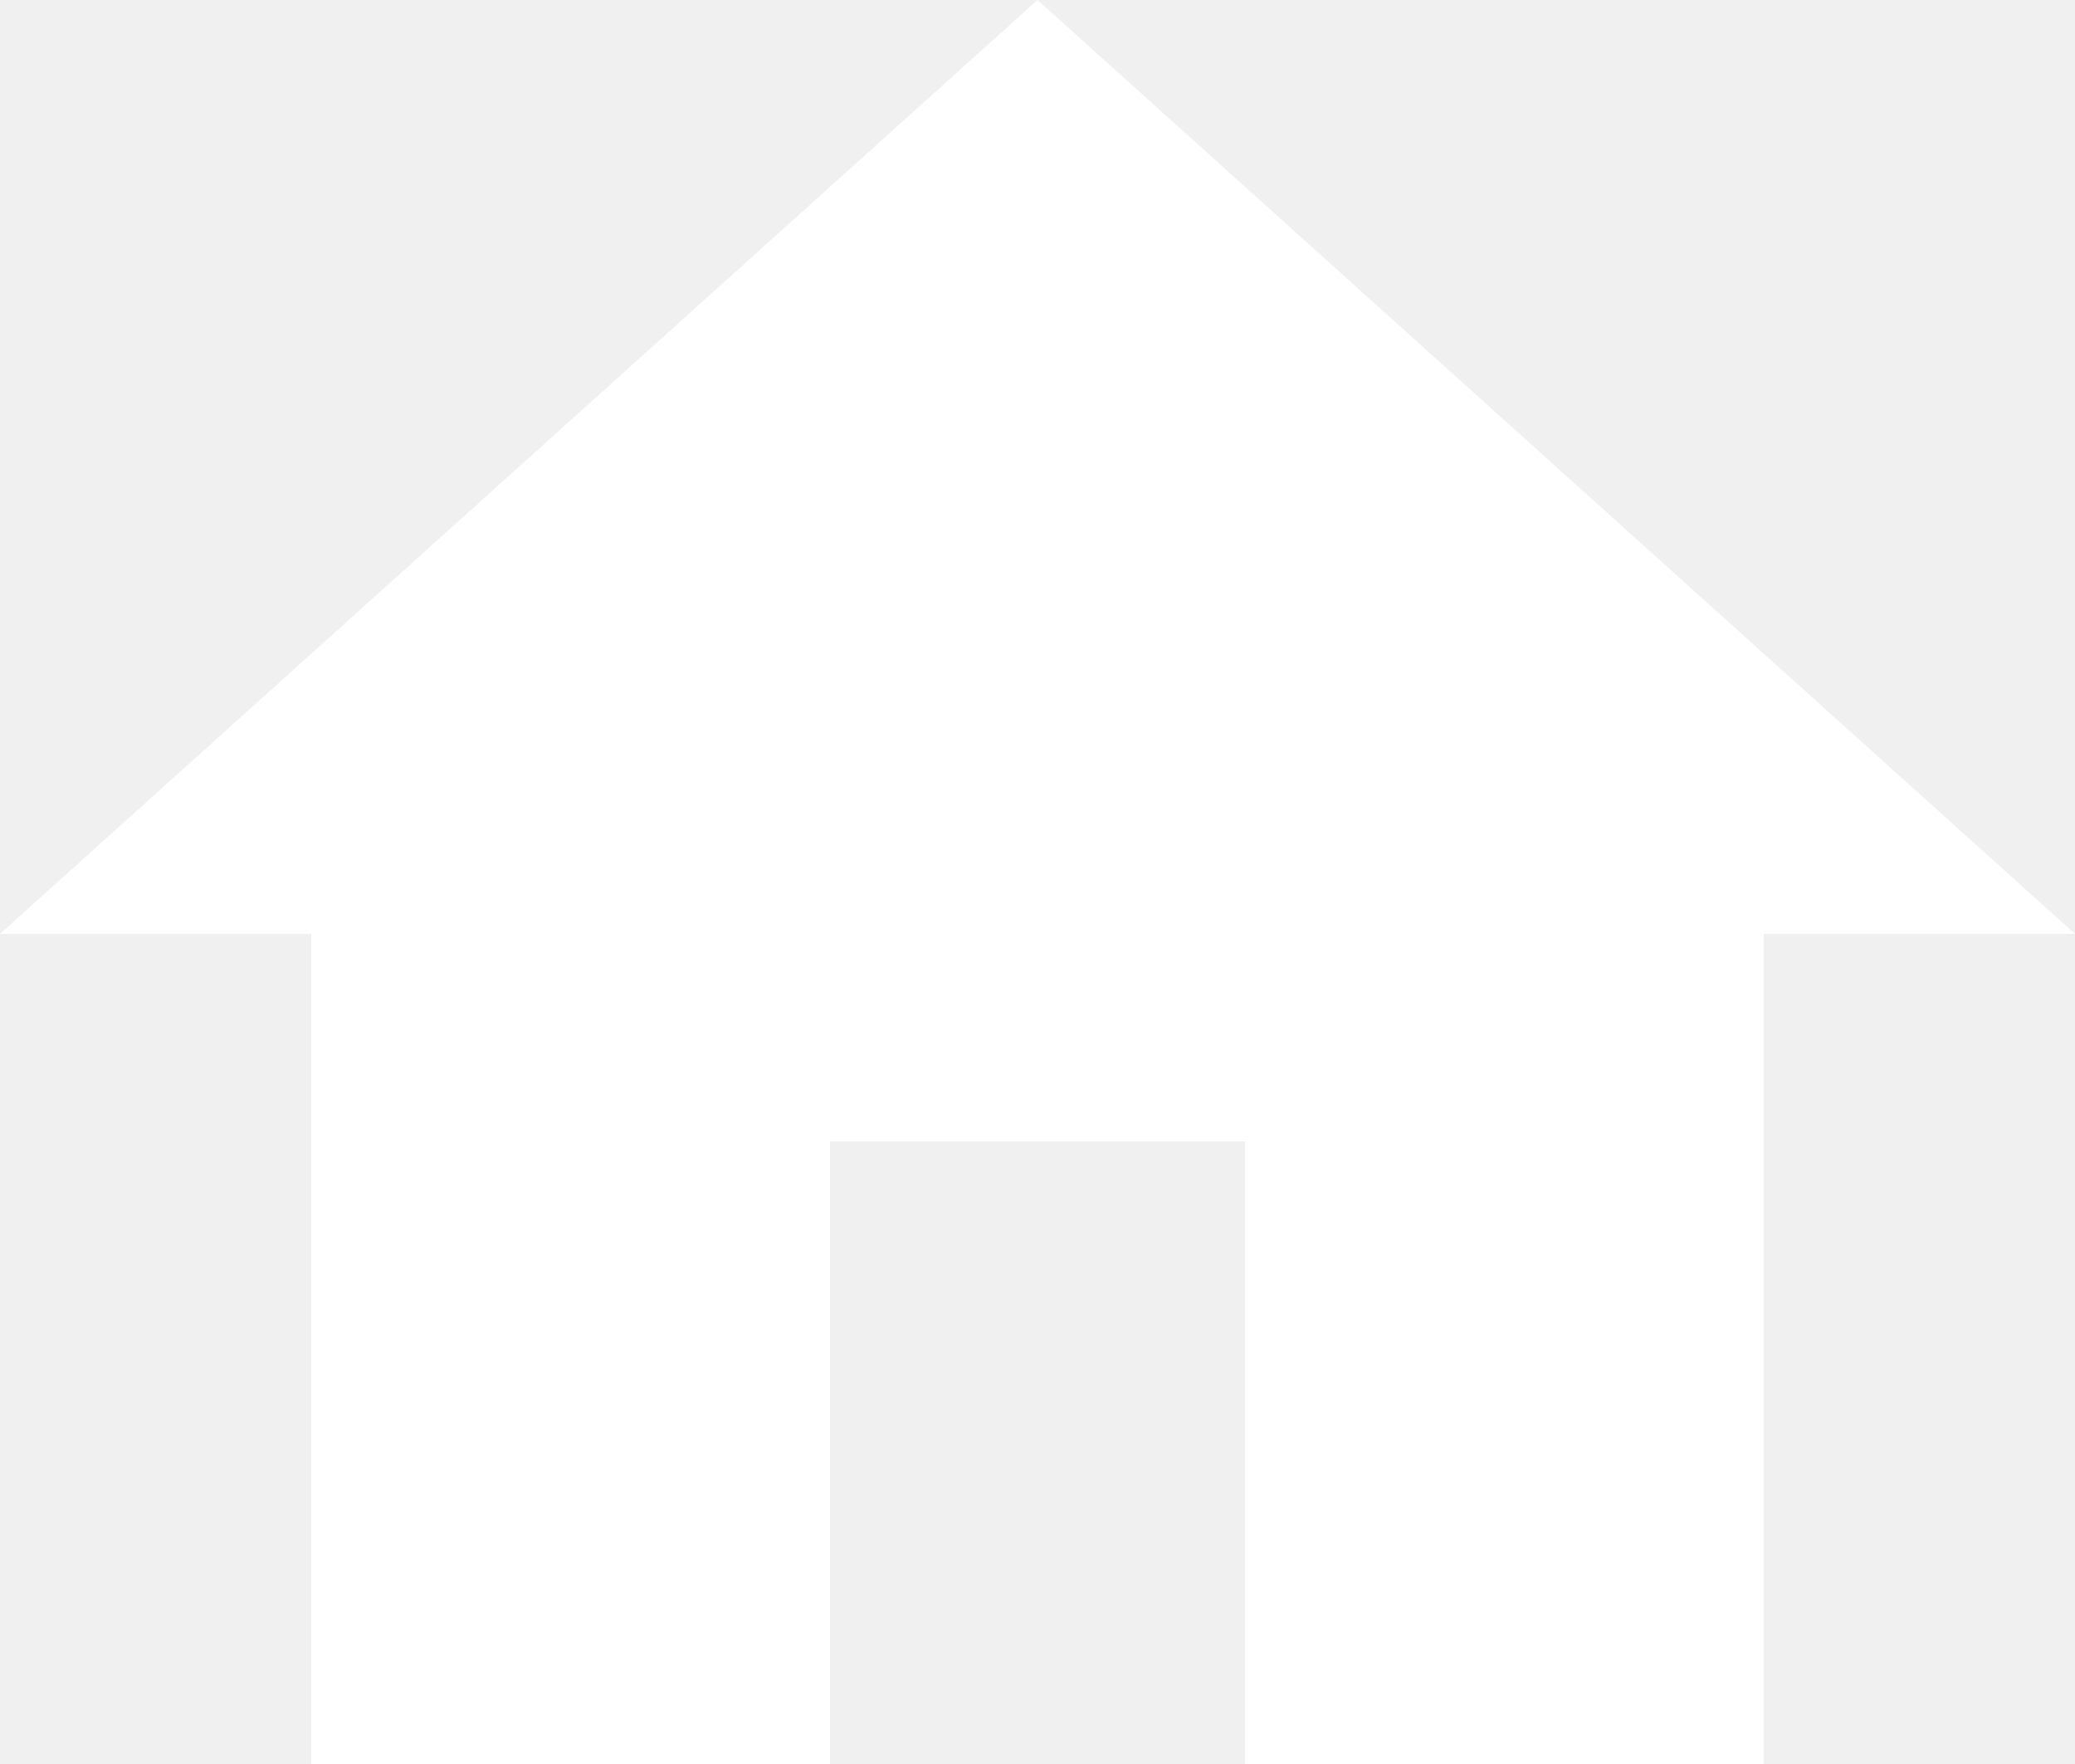
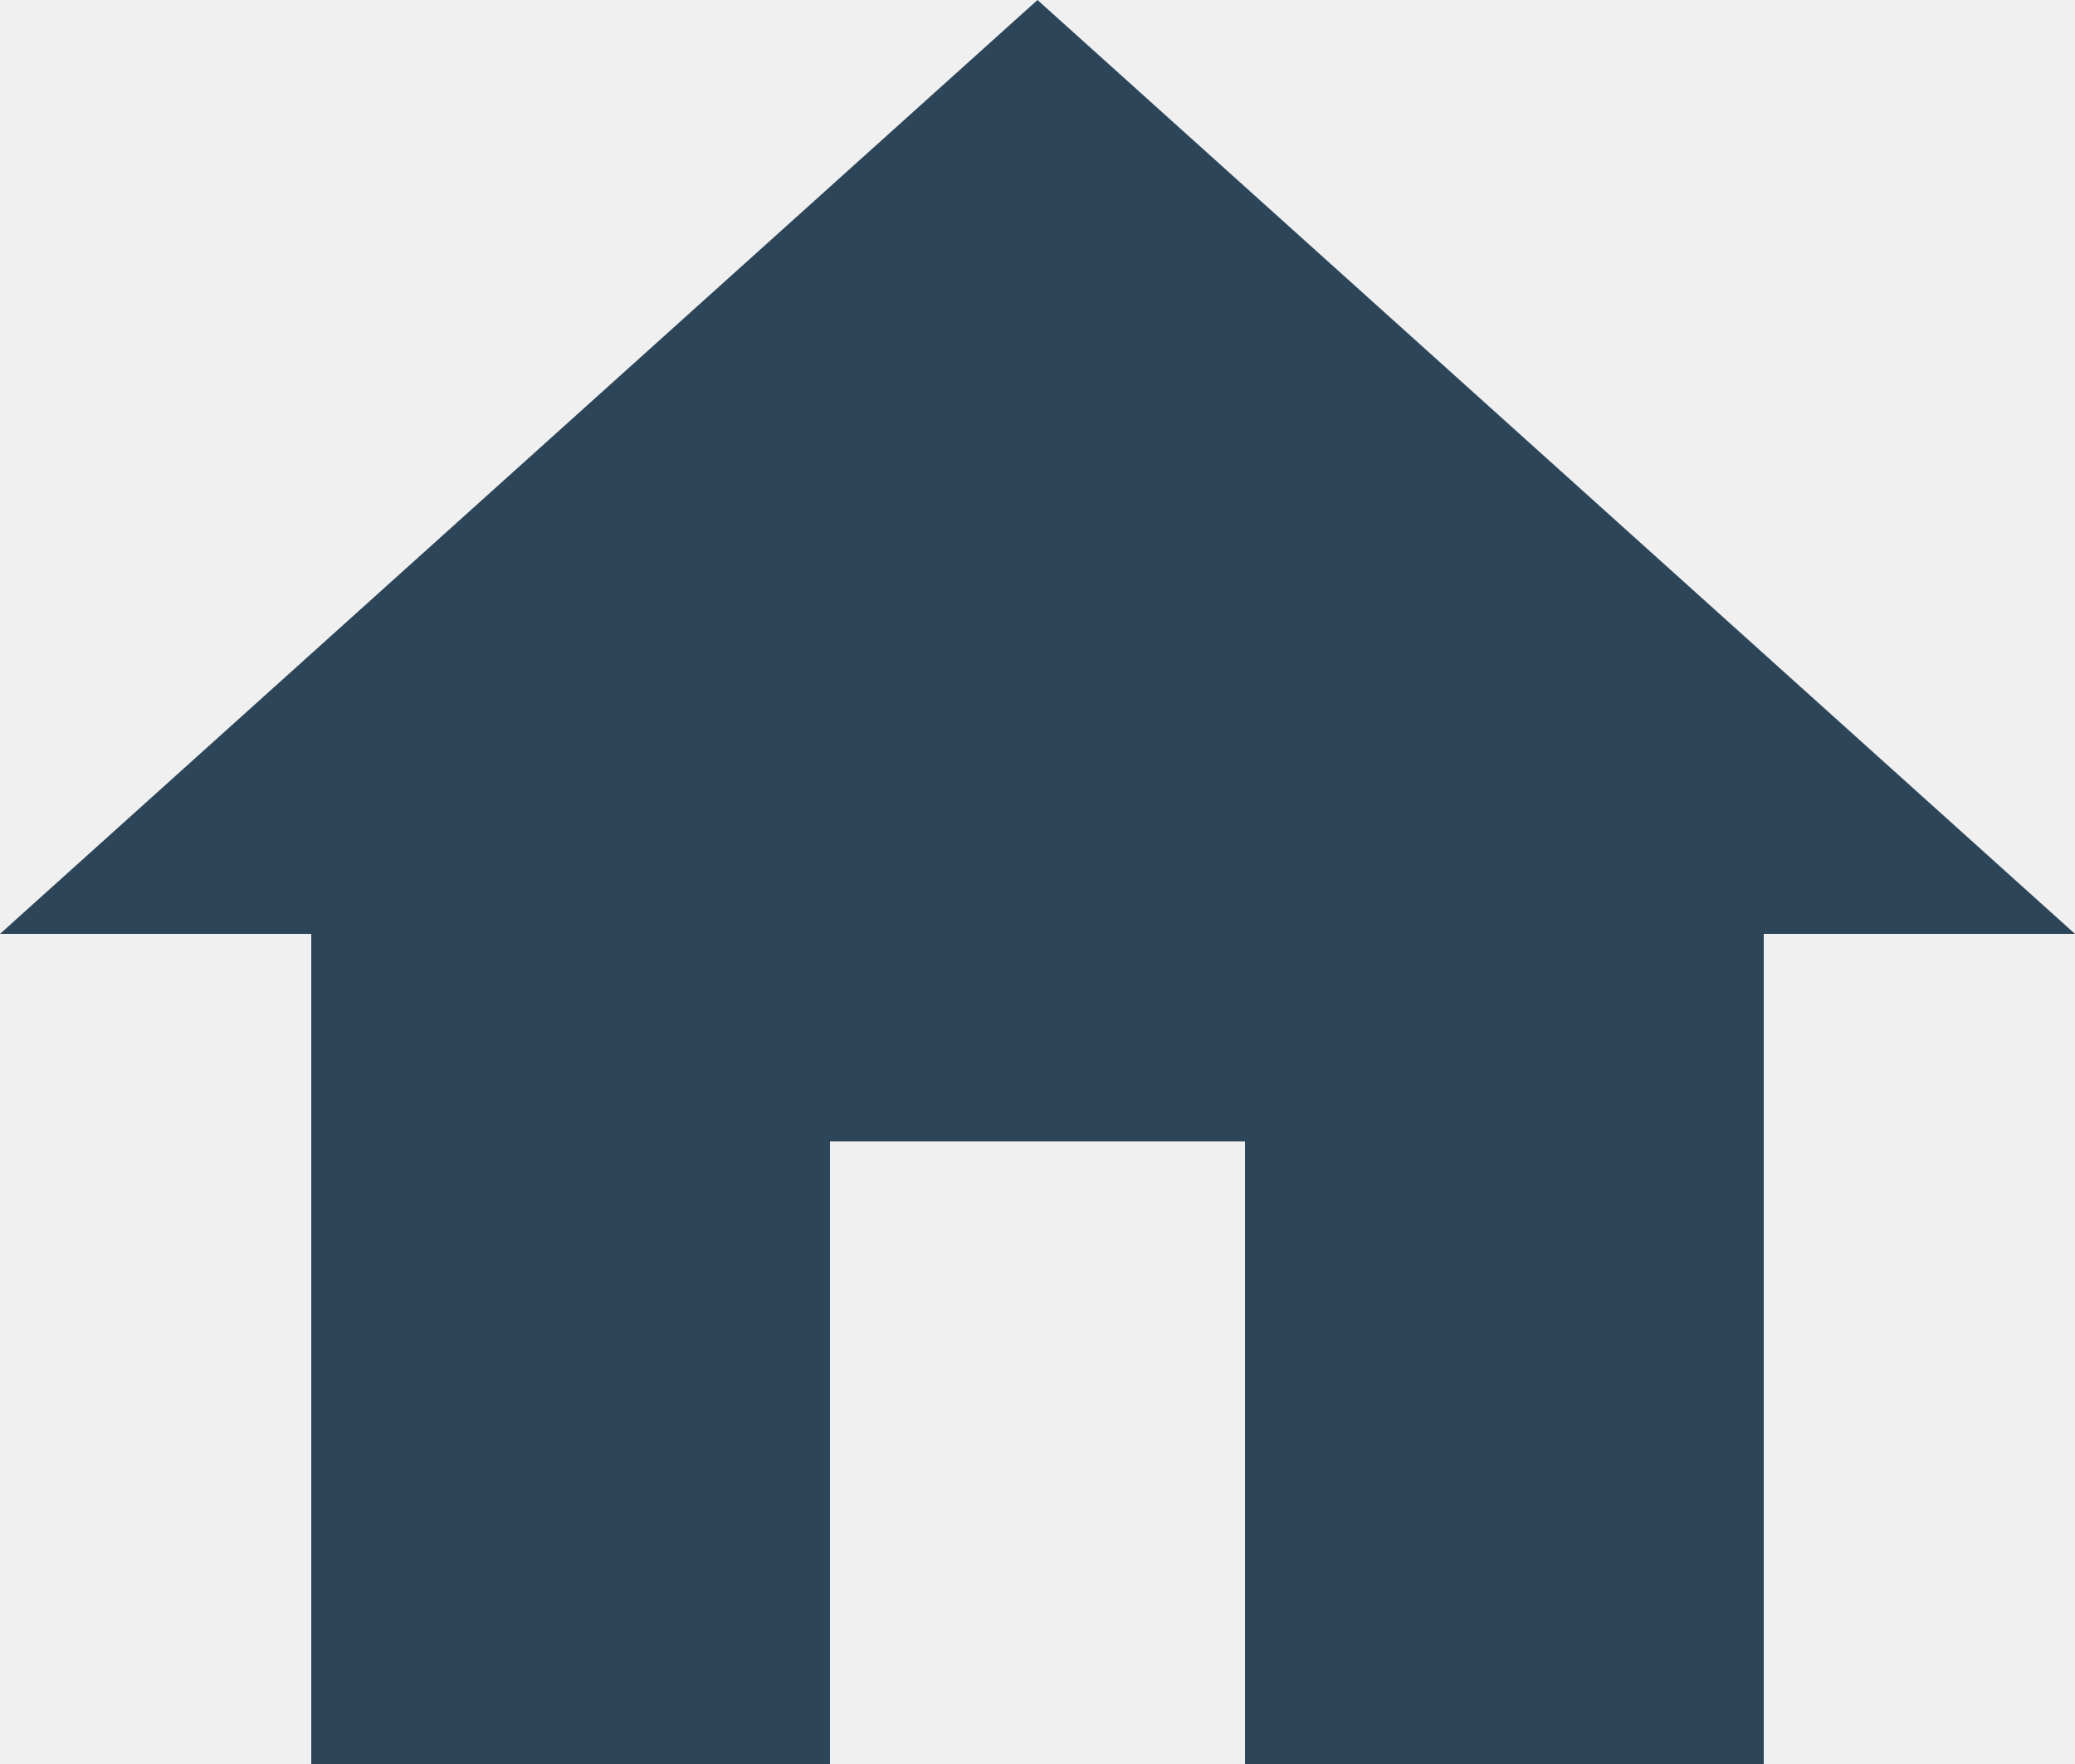
- <svg xmlns="http://www.w3.org/2000/svg" id="Home-btn" width="20" height="17" viewBox="0 0 20 17">
+ <svg xmlns="http://www.w3.org/2000/svg" id="Home-btn" width="20" height="17" viewBox="0 0 20 17" style="enable-background:new 0 0 70.211 52.578; ">
  <defs>
    <style>
      .cls-1 {
-         fill: #fff;
+         fill: #2C4559;
      }
    </style>
  </defs>
  <path id="Path_1" data-name="Path 1" class="cls-1" d="M10,20V14h4v6h5V12h3L12,3,2,12H5v8Z" transform="translate(-2 -3)" />
</svg>
